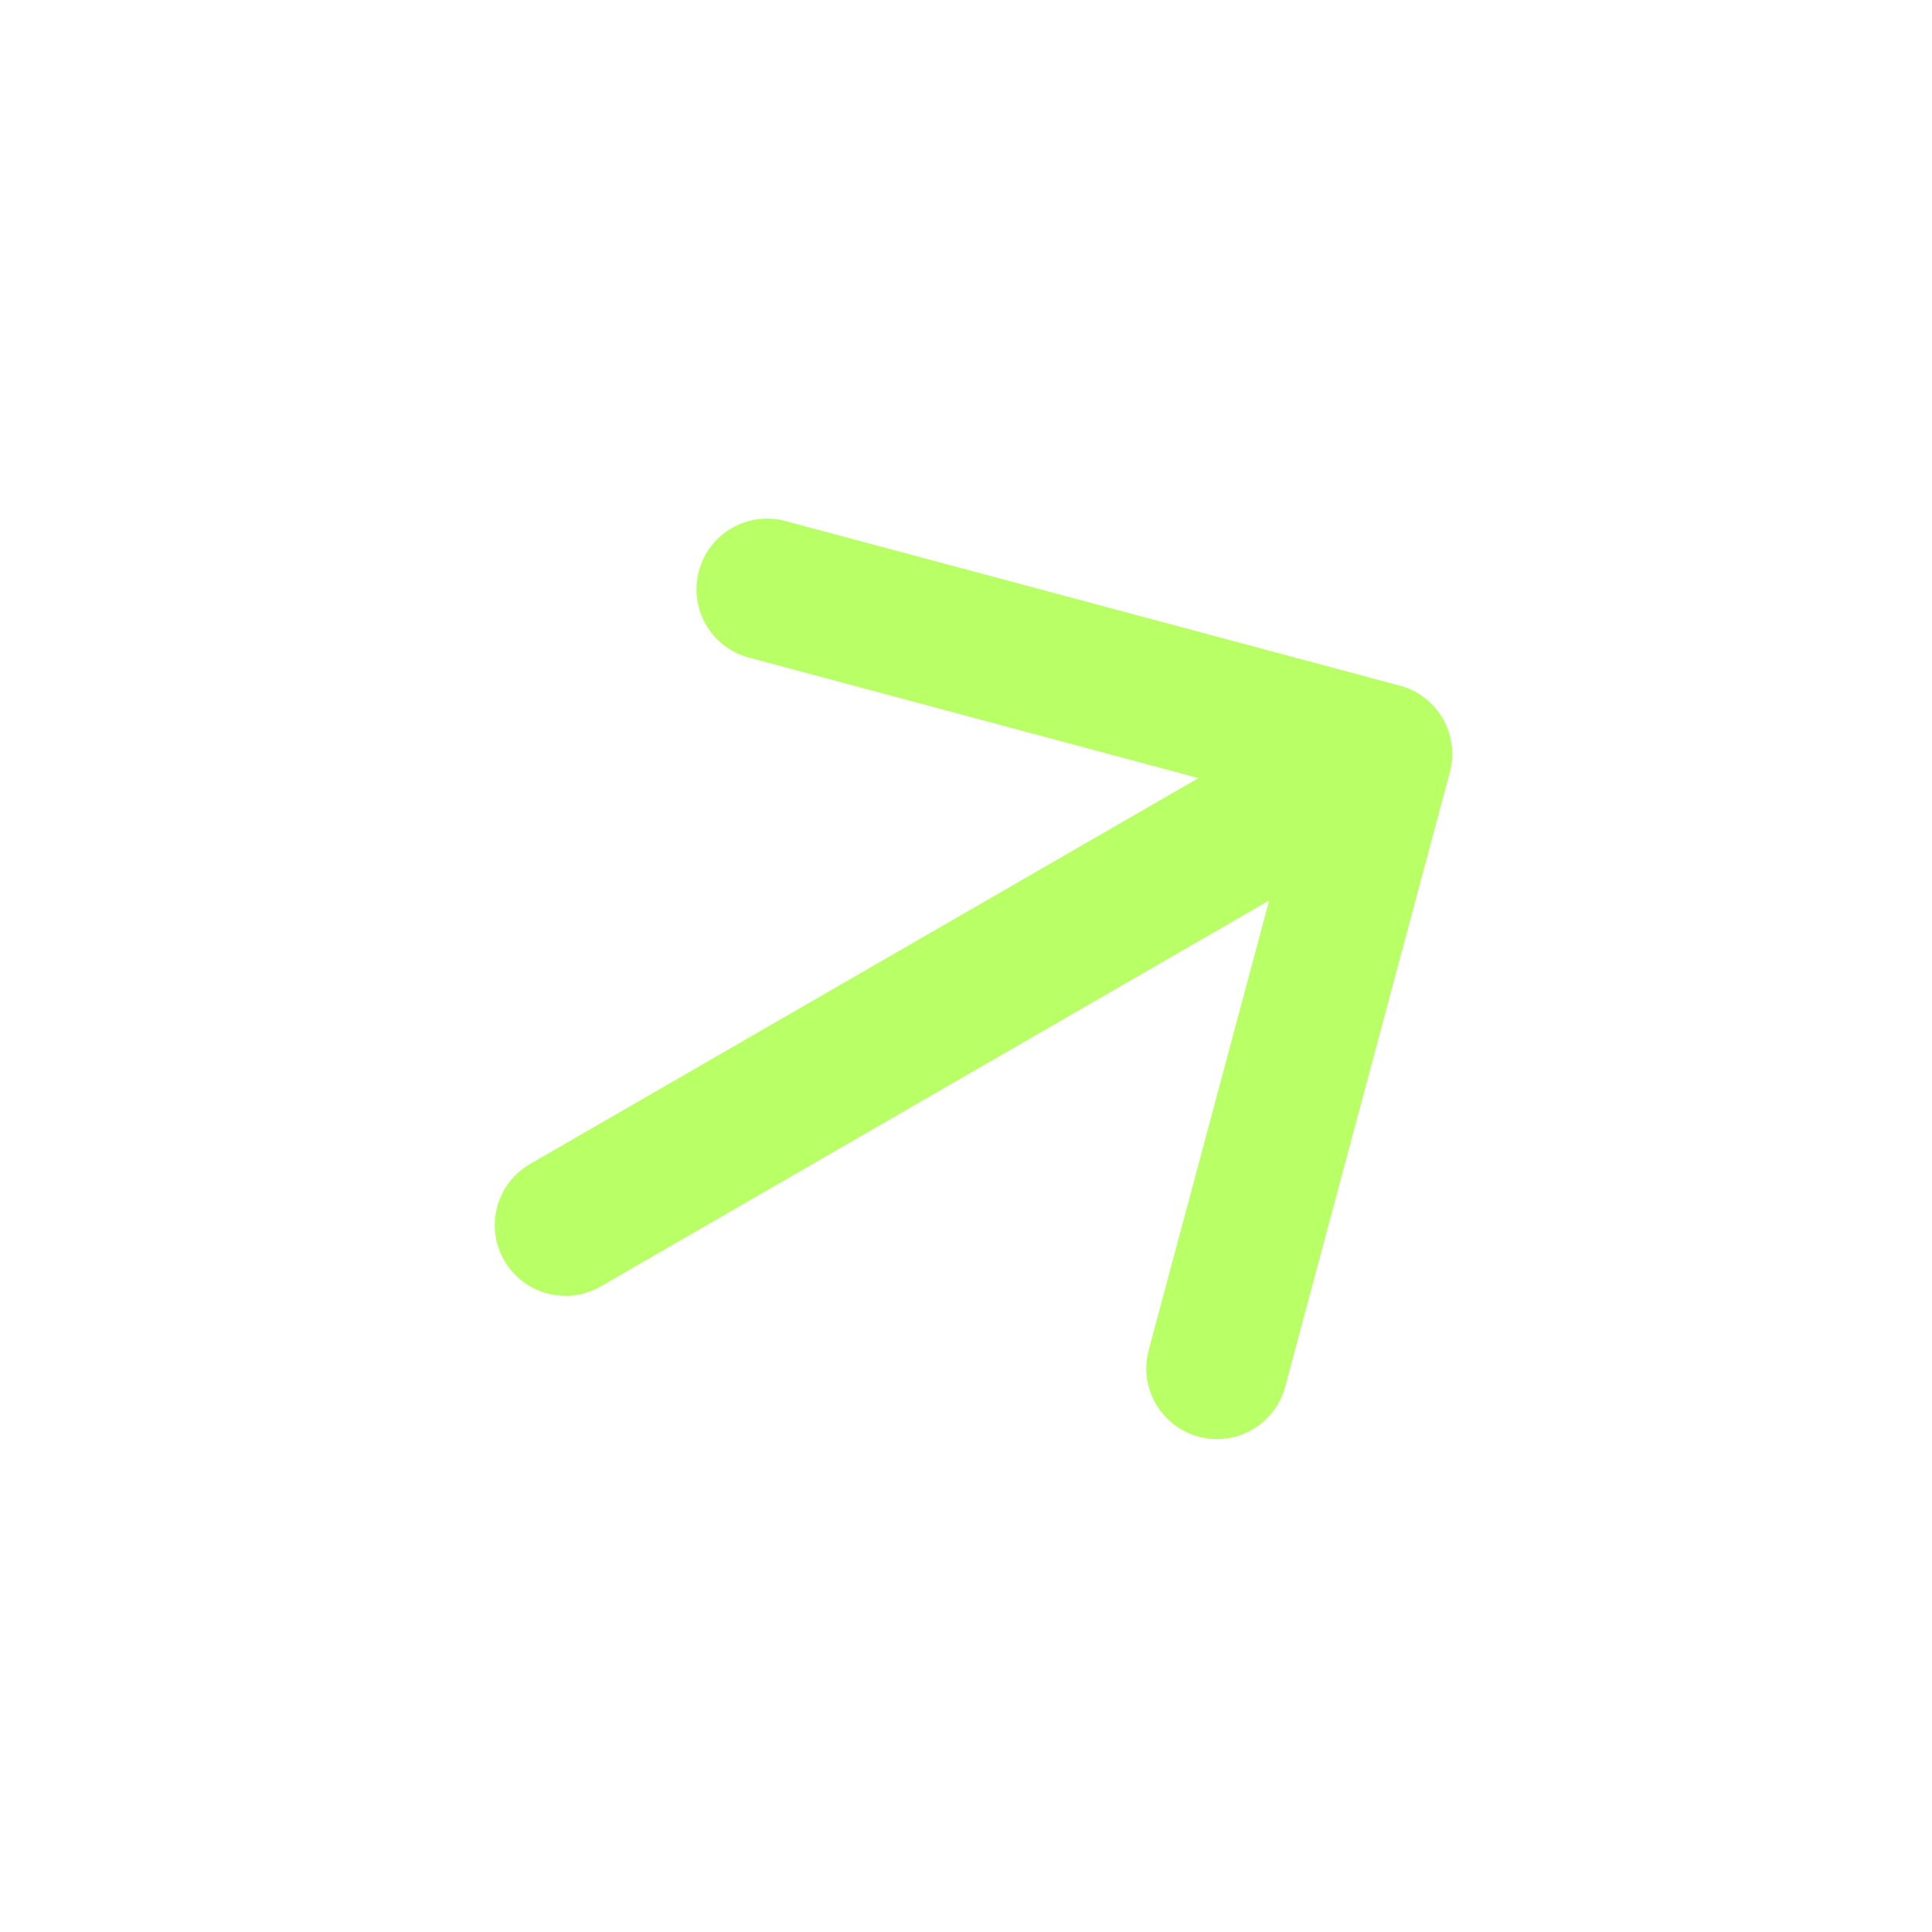
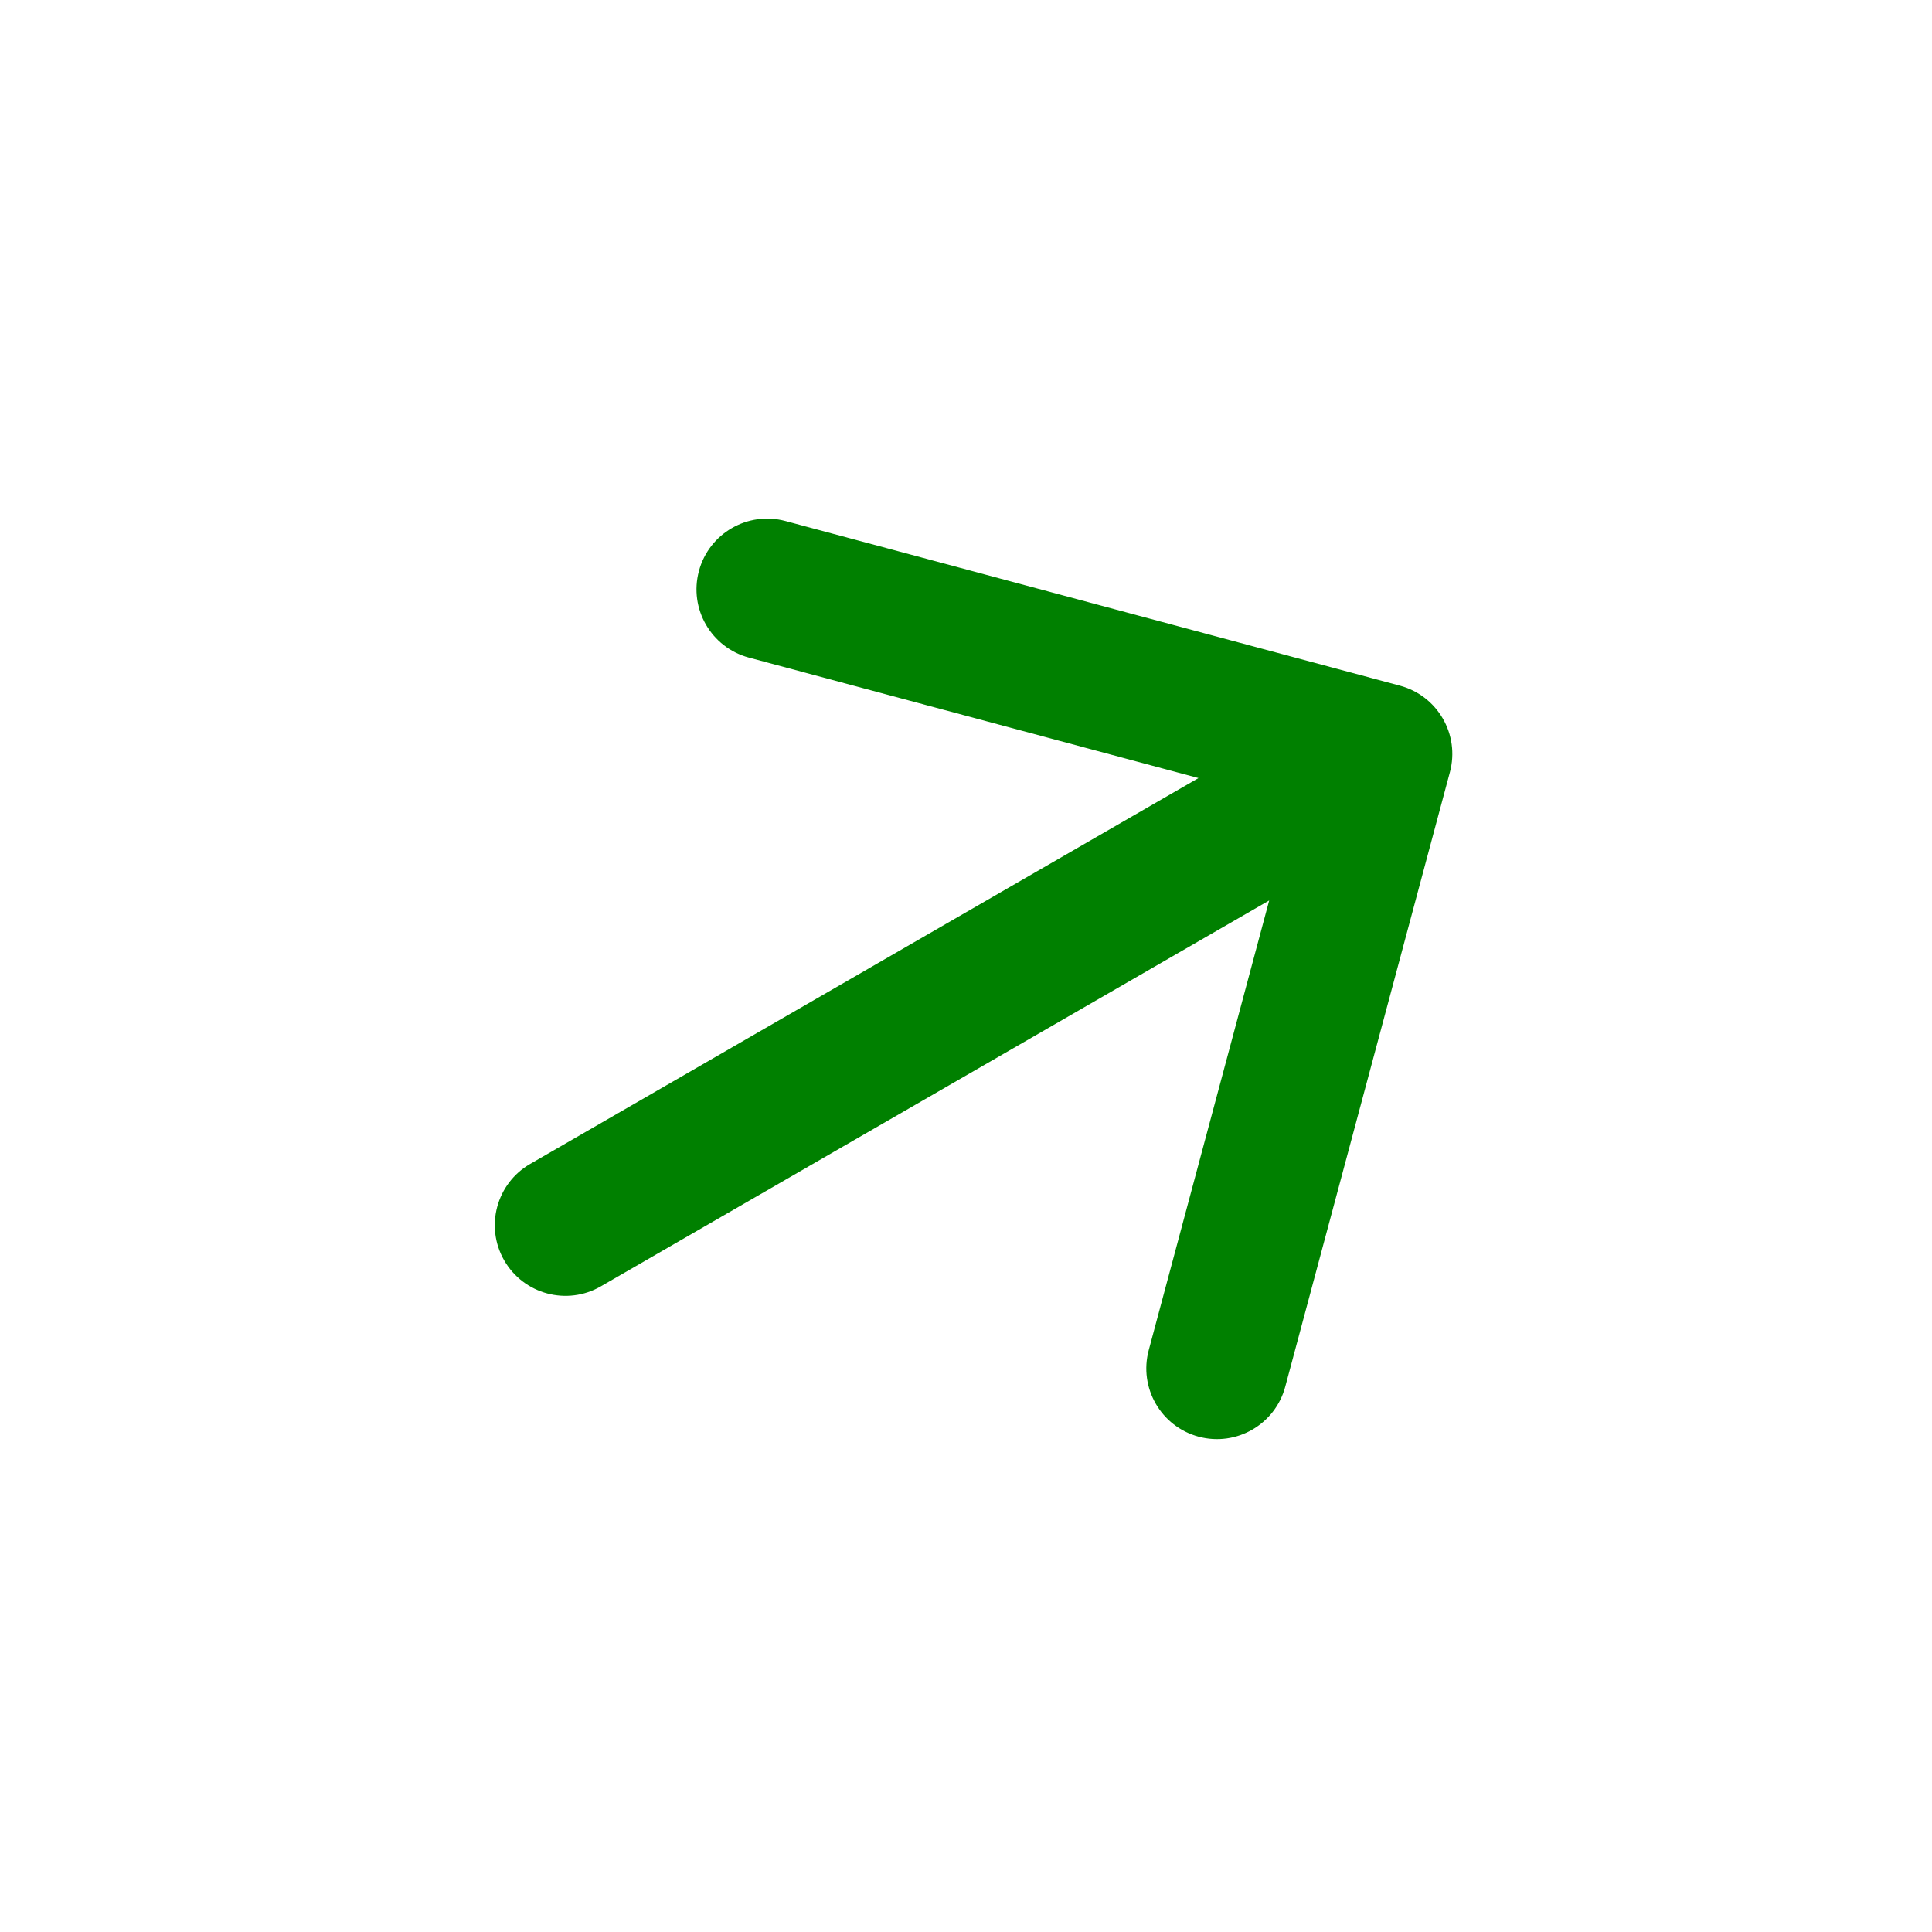
<svg xmlns="http://www.w3.org/2000/svg" width="41" height="41" viewBox="0 0 41 41" fill="none">
  <circle cx="20.5" cy="20.5" r="20.5" fill="none" />
-   <path d="M11.25 24.701C10.533 25.115 10.287 26.033 10.701 26.75C11.115 27.467 12.033 27.713 12.75 27.299L11.25 24.701ZM30.769 16.388C30.984 15.588 30.509 14.765 29.709 14.551L16.669 11.057C15.868 10.843 15.046 11.318 14.832 12.118C14.617 12.918 15.092 13.74 15.892 13.955L27.483 17.061L24.378 28.652C24.163 29.452 24.638 30.274 25.438 30.489C26.238 30.703 27.061 30.228 27.275 29.428L30.769 16.388ZM12.75 27.299L30.07 17.299L28.57 14.701L11.25 24.701L12.75 27.299Z" fill="#B9FF66" />
+   <path d="M11.25 24.701C10.533 25.115 10.287 26.033 10.701 26.75C11.115 27.467 12.033 27.713 12.75 27.299L11.25 24.701ZM30.769 16.388C30.984 15.588 30.509 14.765 29.709 14.551L16.669 11.057C15.868 10.843 15.046 11.318 14.832 12.118C14.617 12.918 15.092 13.74 15.892 13.955L27.483 17.061L24.378 28.652C24.163 29.452 24.638 30.274 25.438 30.489C26.238 30.703 27.061 30.228 27.275 29.428L30.769 16.388ZM12.75 27.299L30.07 17.299L28.57 14.701L11.25 24.701L12.75 27.299Z" fill="green" />
</svg>
